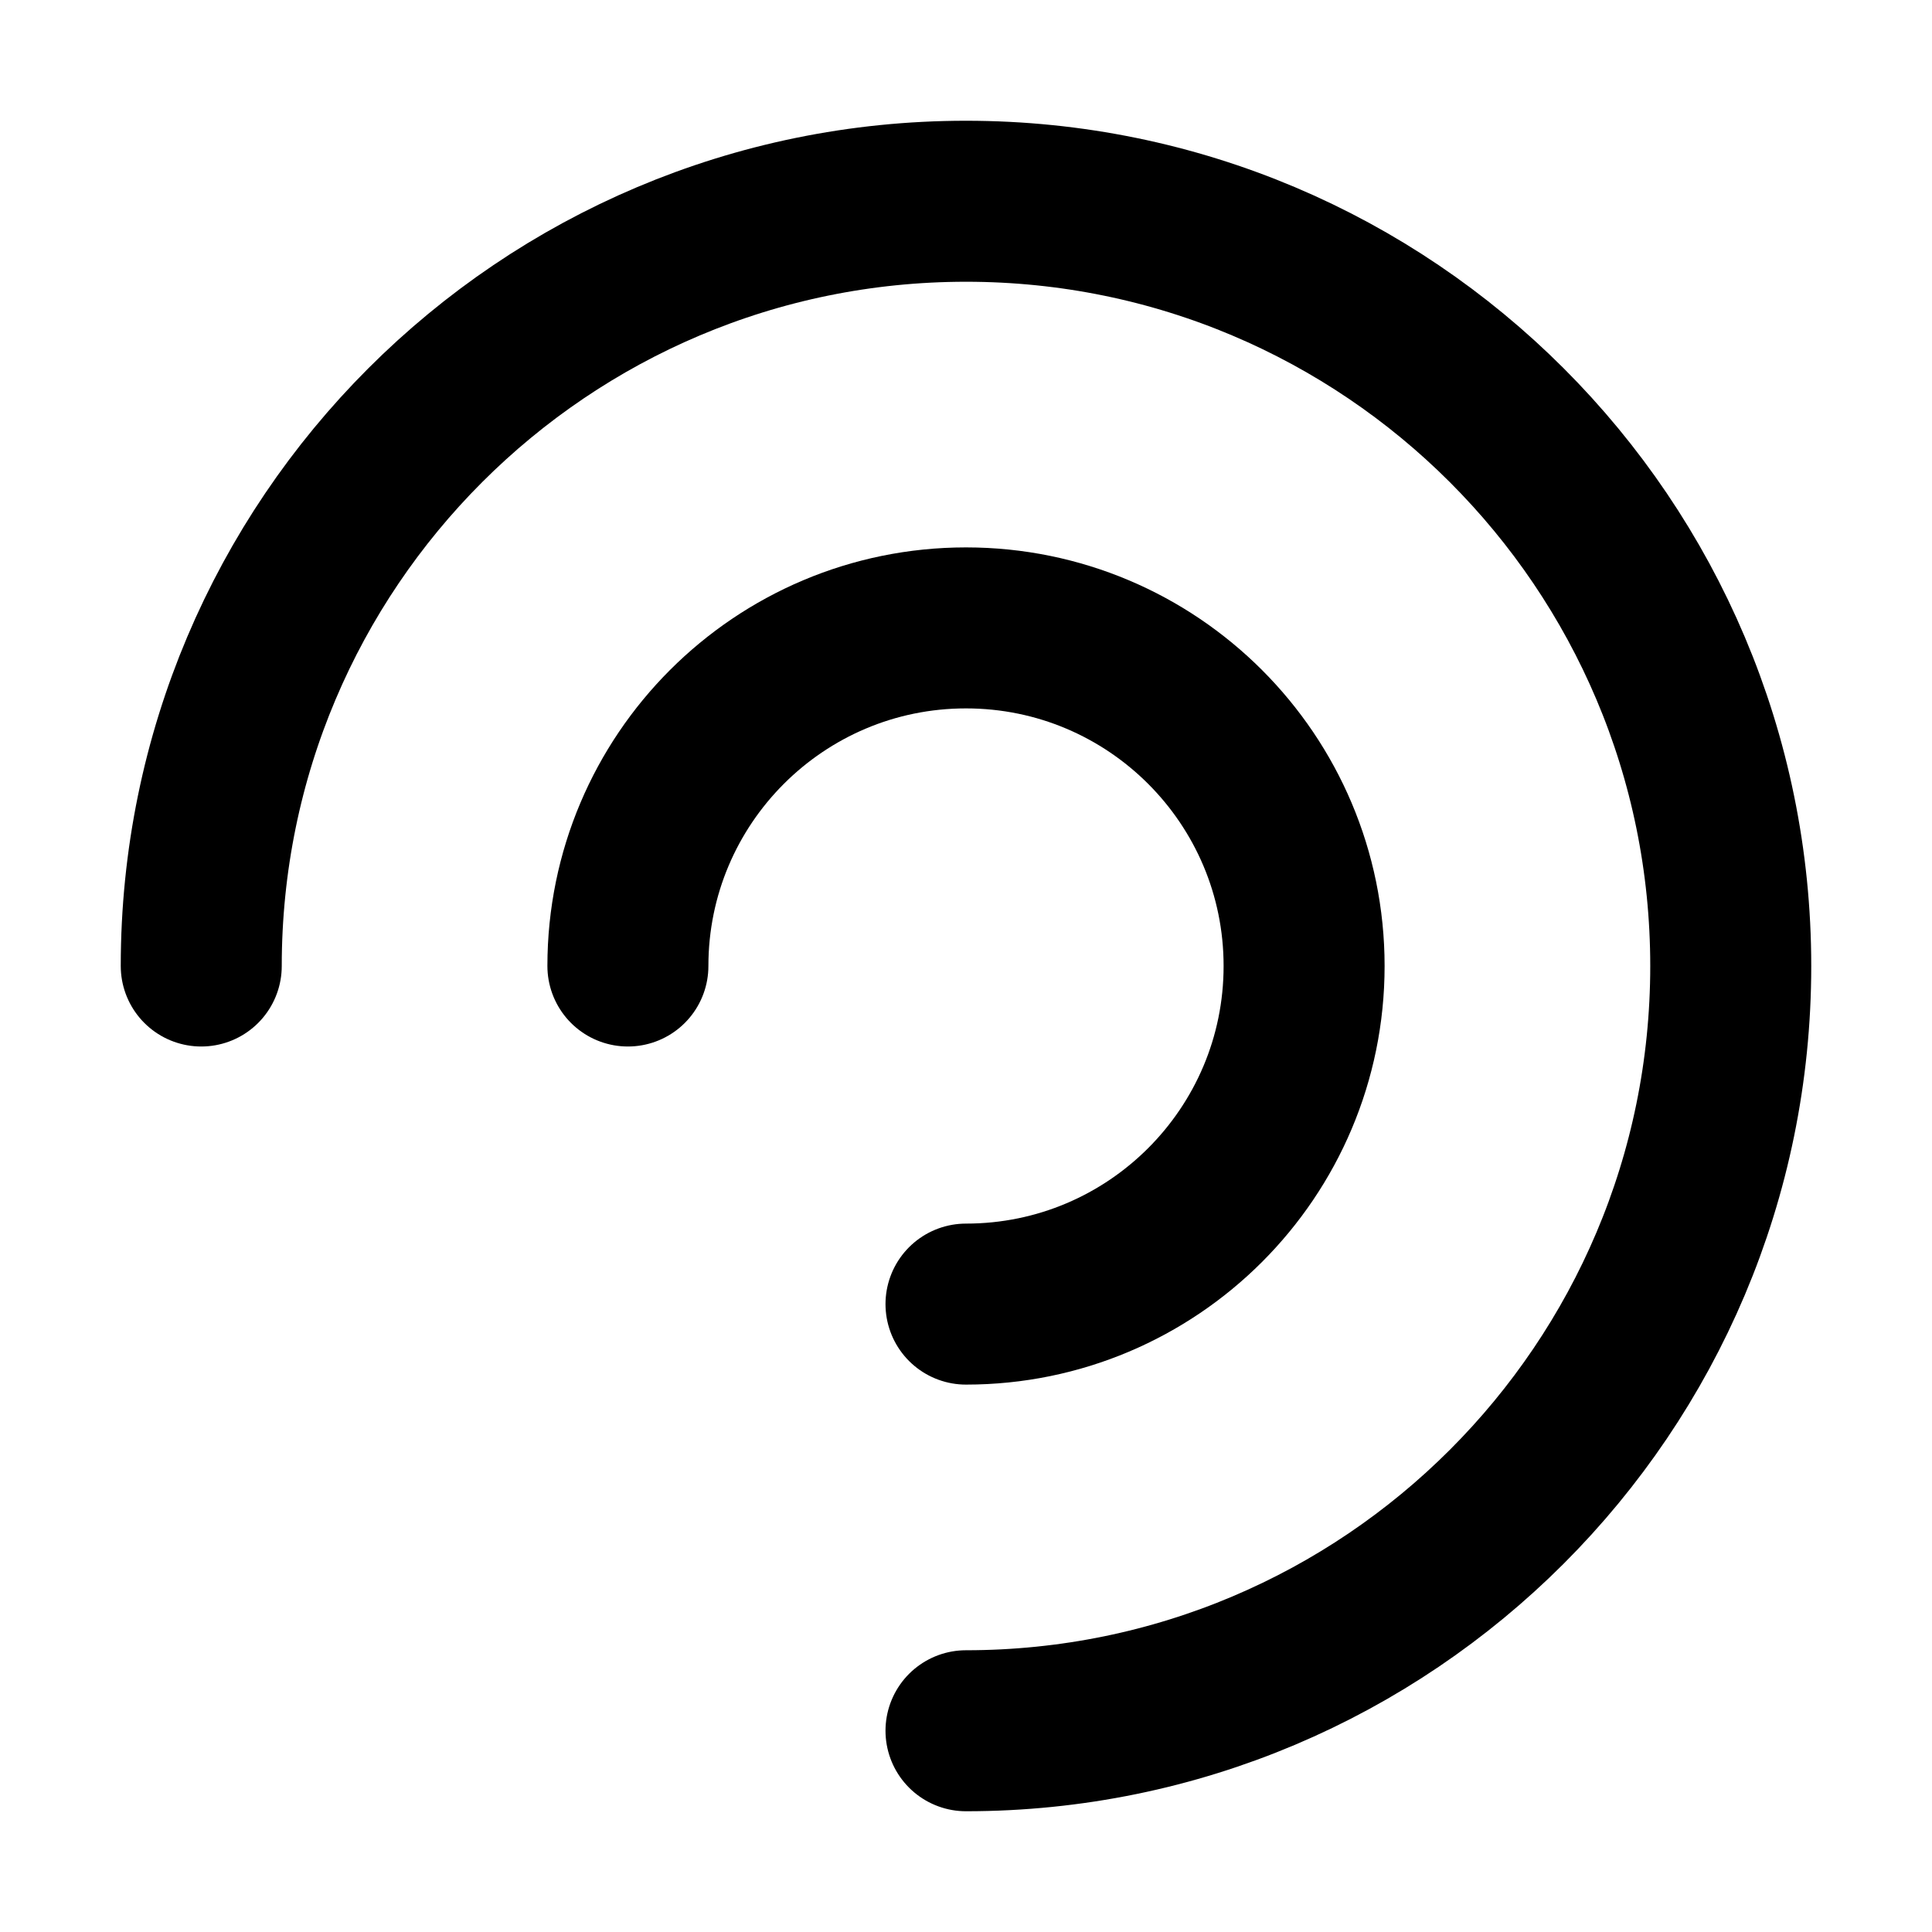
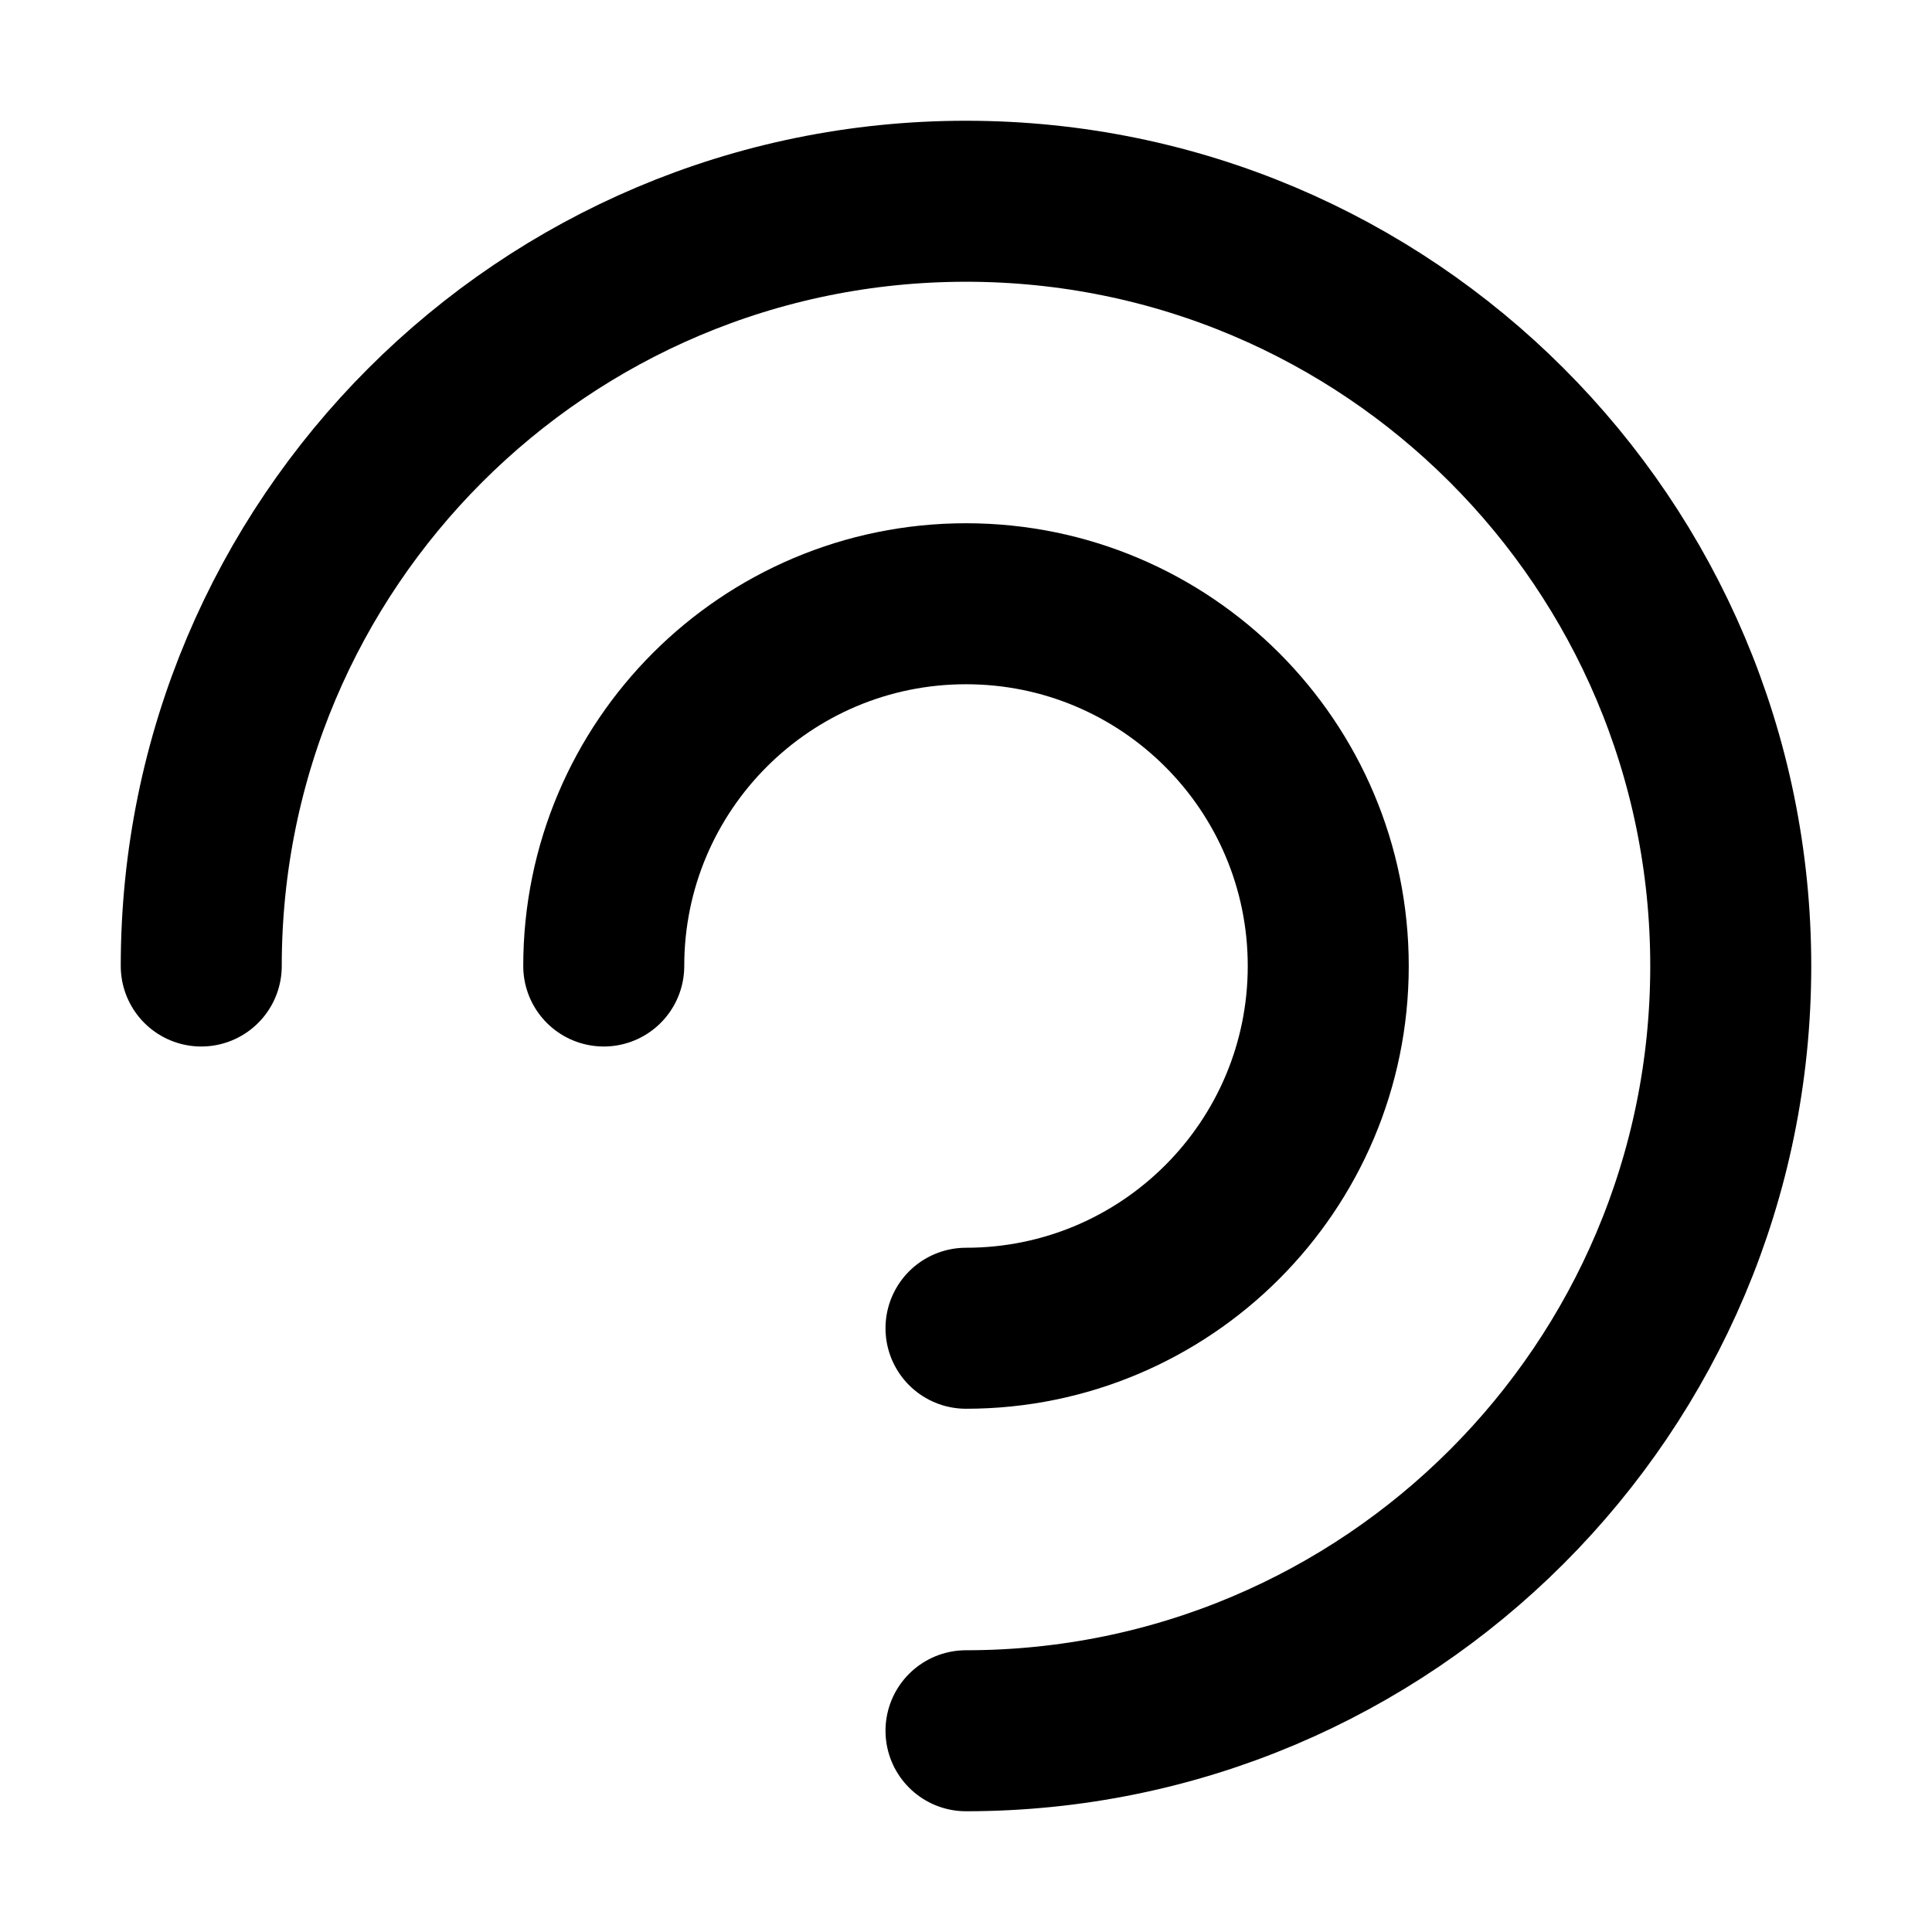
<svg xmlns="http://www.w3.org/2000/svg" width="24" height="24" viewBox="0 0 24 24">
  <g id="Complete">
    <g id="signal">
      <g>
        <path d="M2.5,12A9.5,9.5,0,1,1,12,21.5" fill="none" stroke="#000" stroke-linecap="round" stroke-linejoin="round" stroke-width="2" />
-         <path d="M7.8,12A4.2,4.2,0,1,1,12,16.2" fill="none" stroke="#000" stroke-linecap="round" stroke-linejoin="round" stroke-width="2" />
+         <path d="M7.5,12A4.5,4.5,0,1,1,12,16.5" fill="none" stroke="#000" stroke-linecap="round" stroke-linejoin="round" stroke-width="2" />
      </g>
    </g>
  </g>
</svg>
